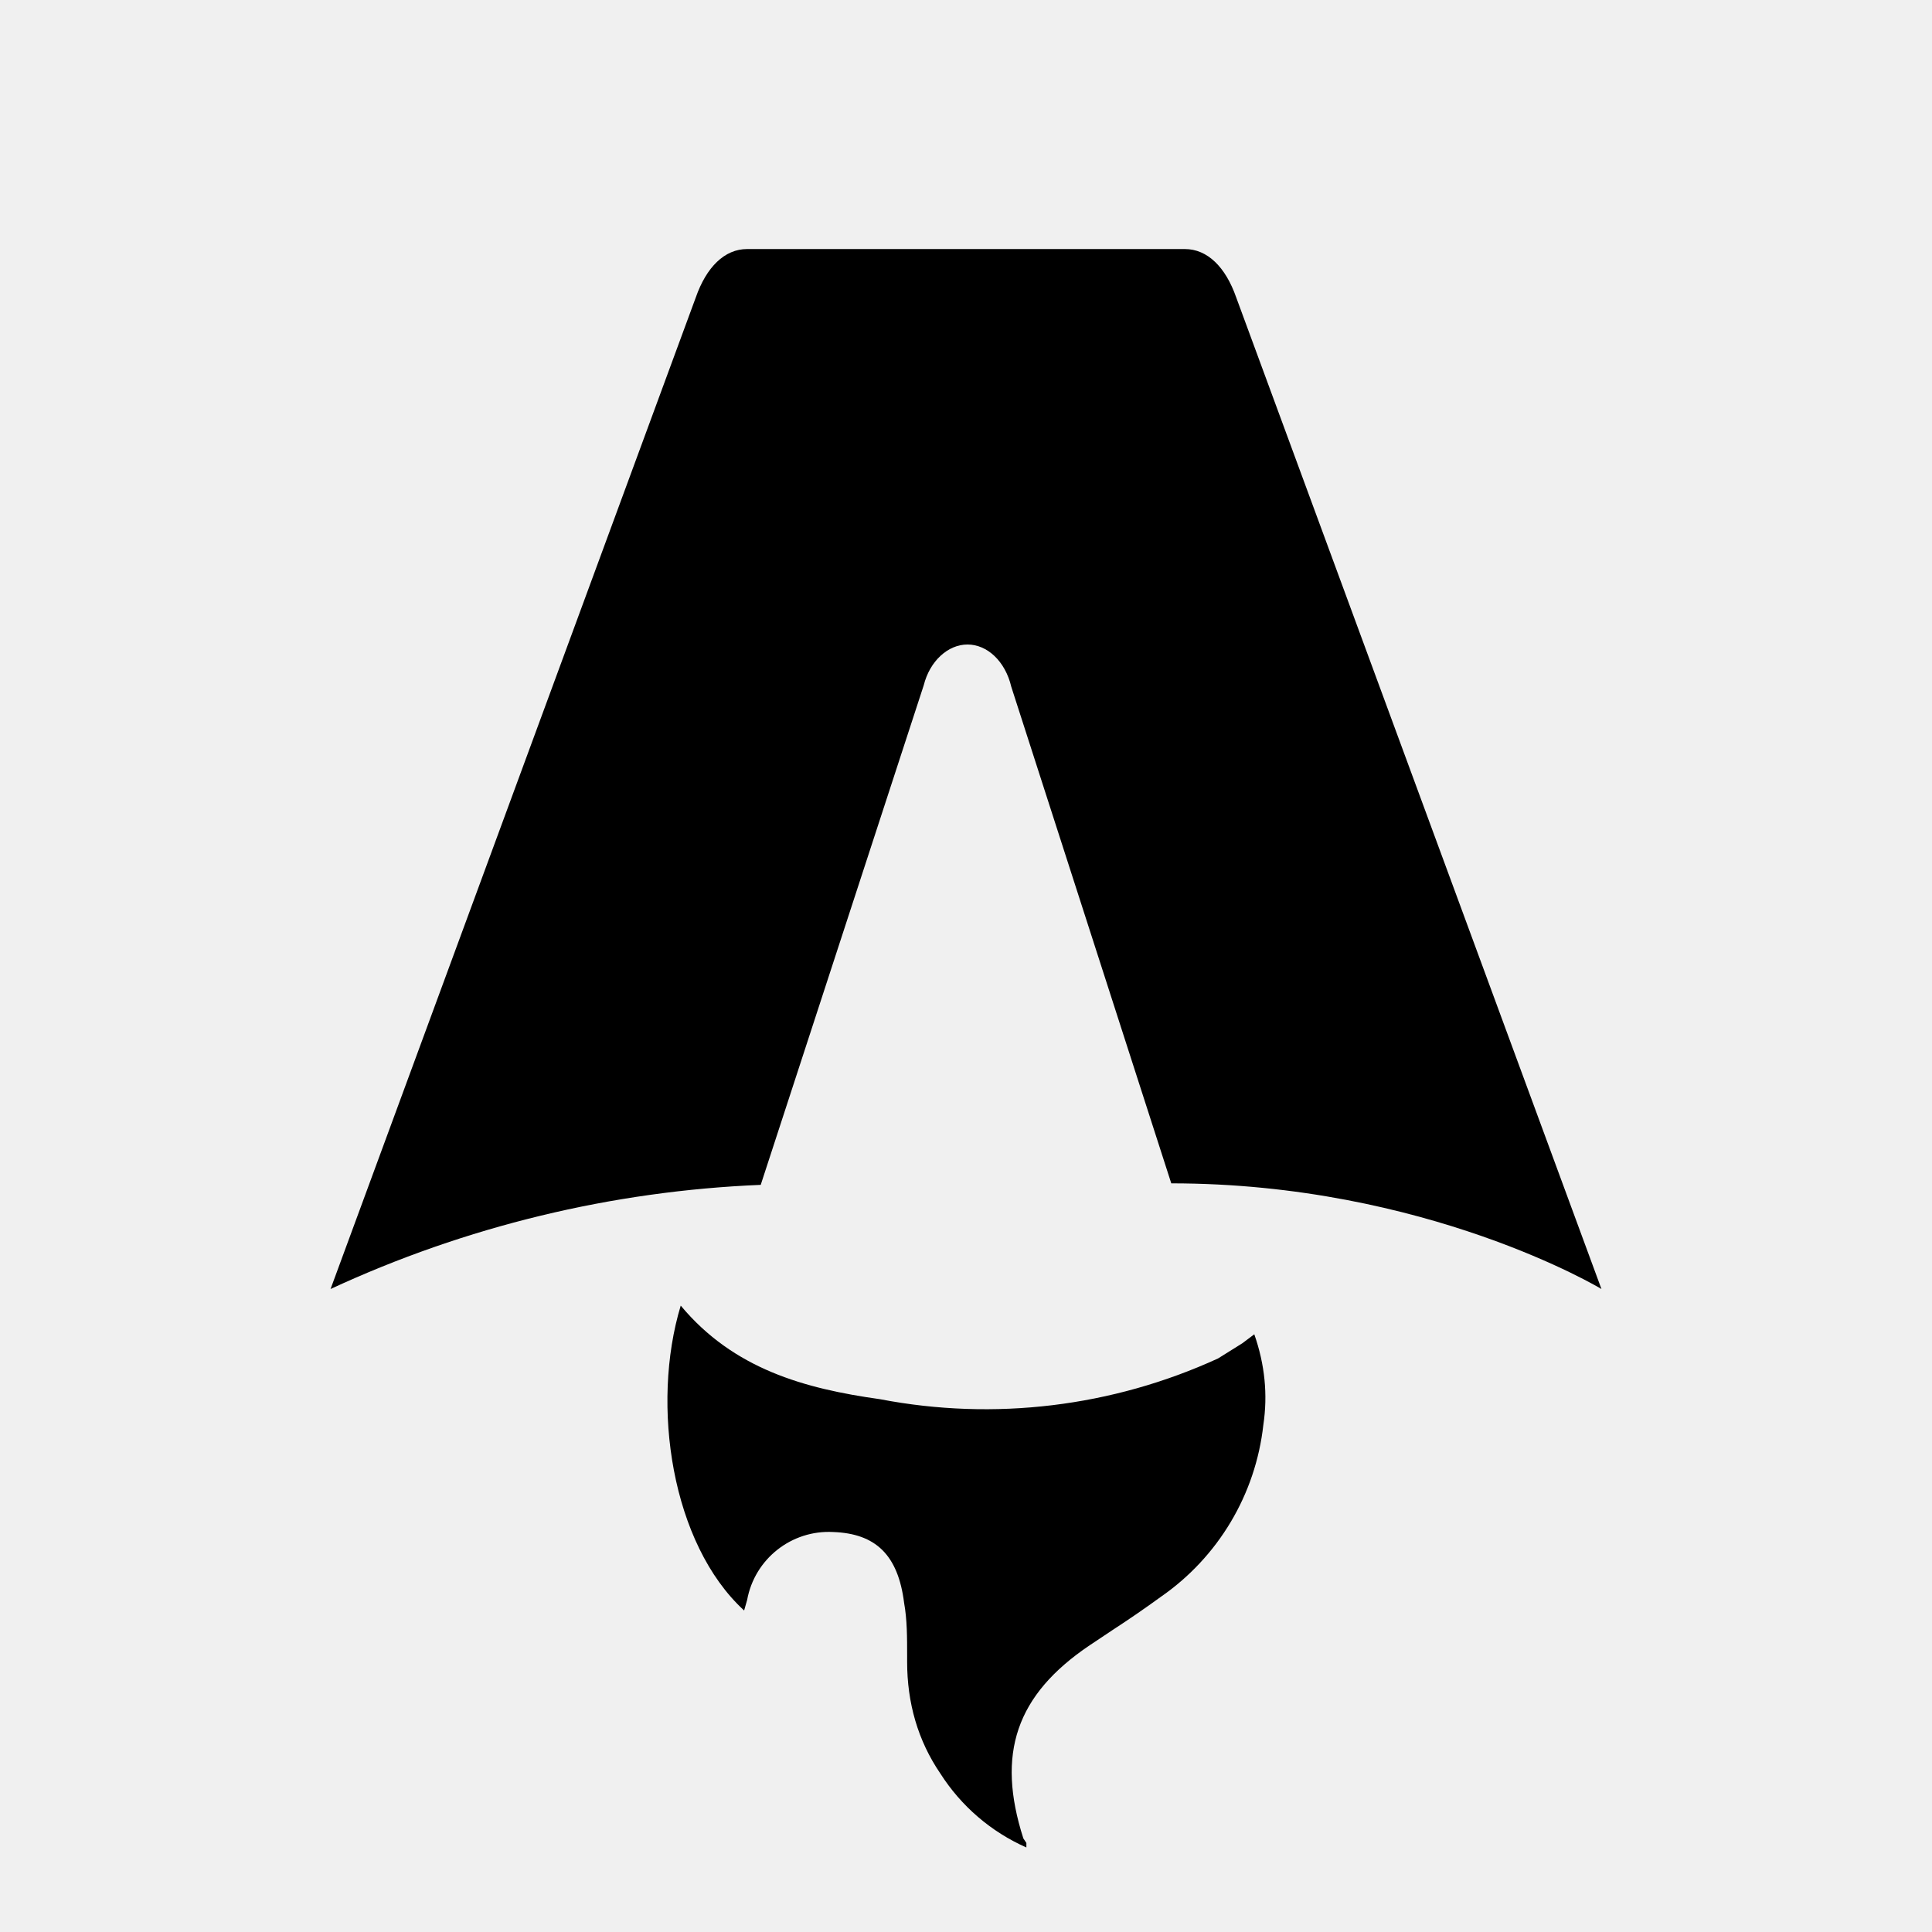
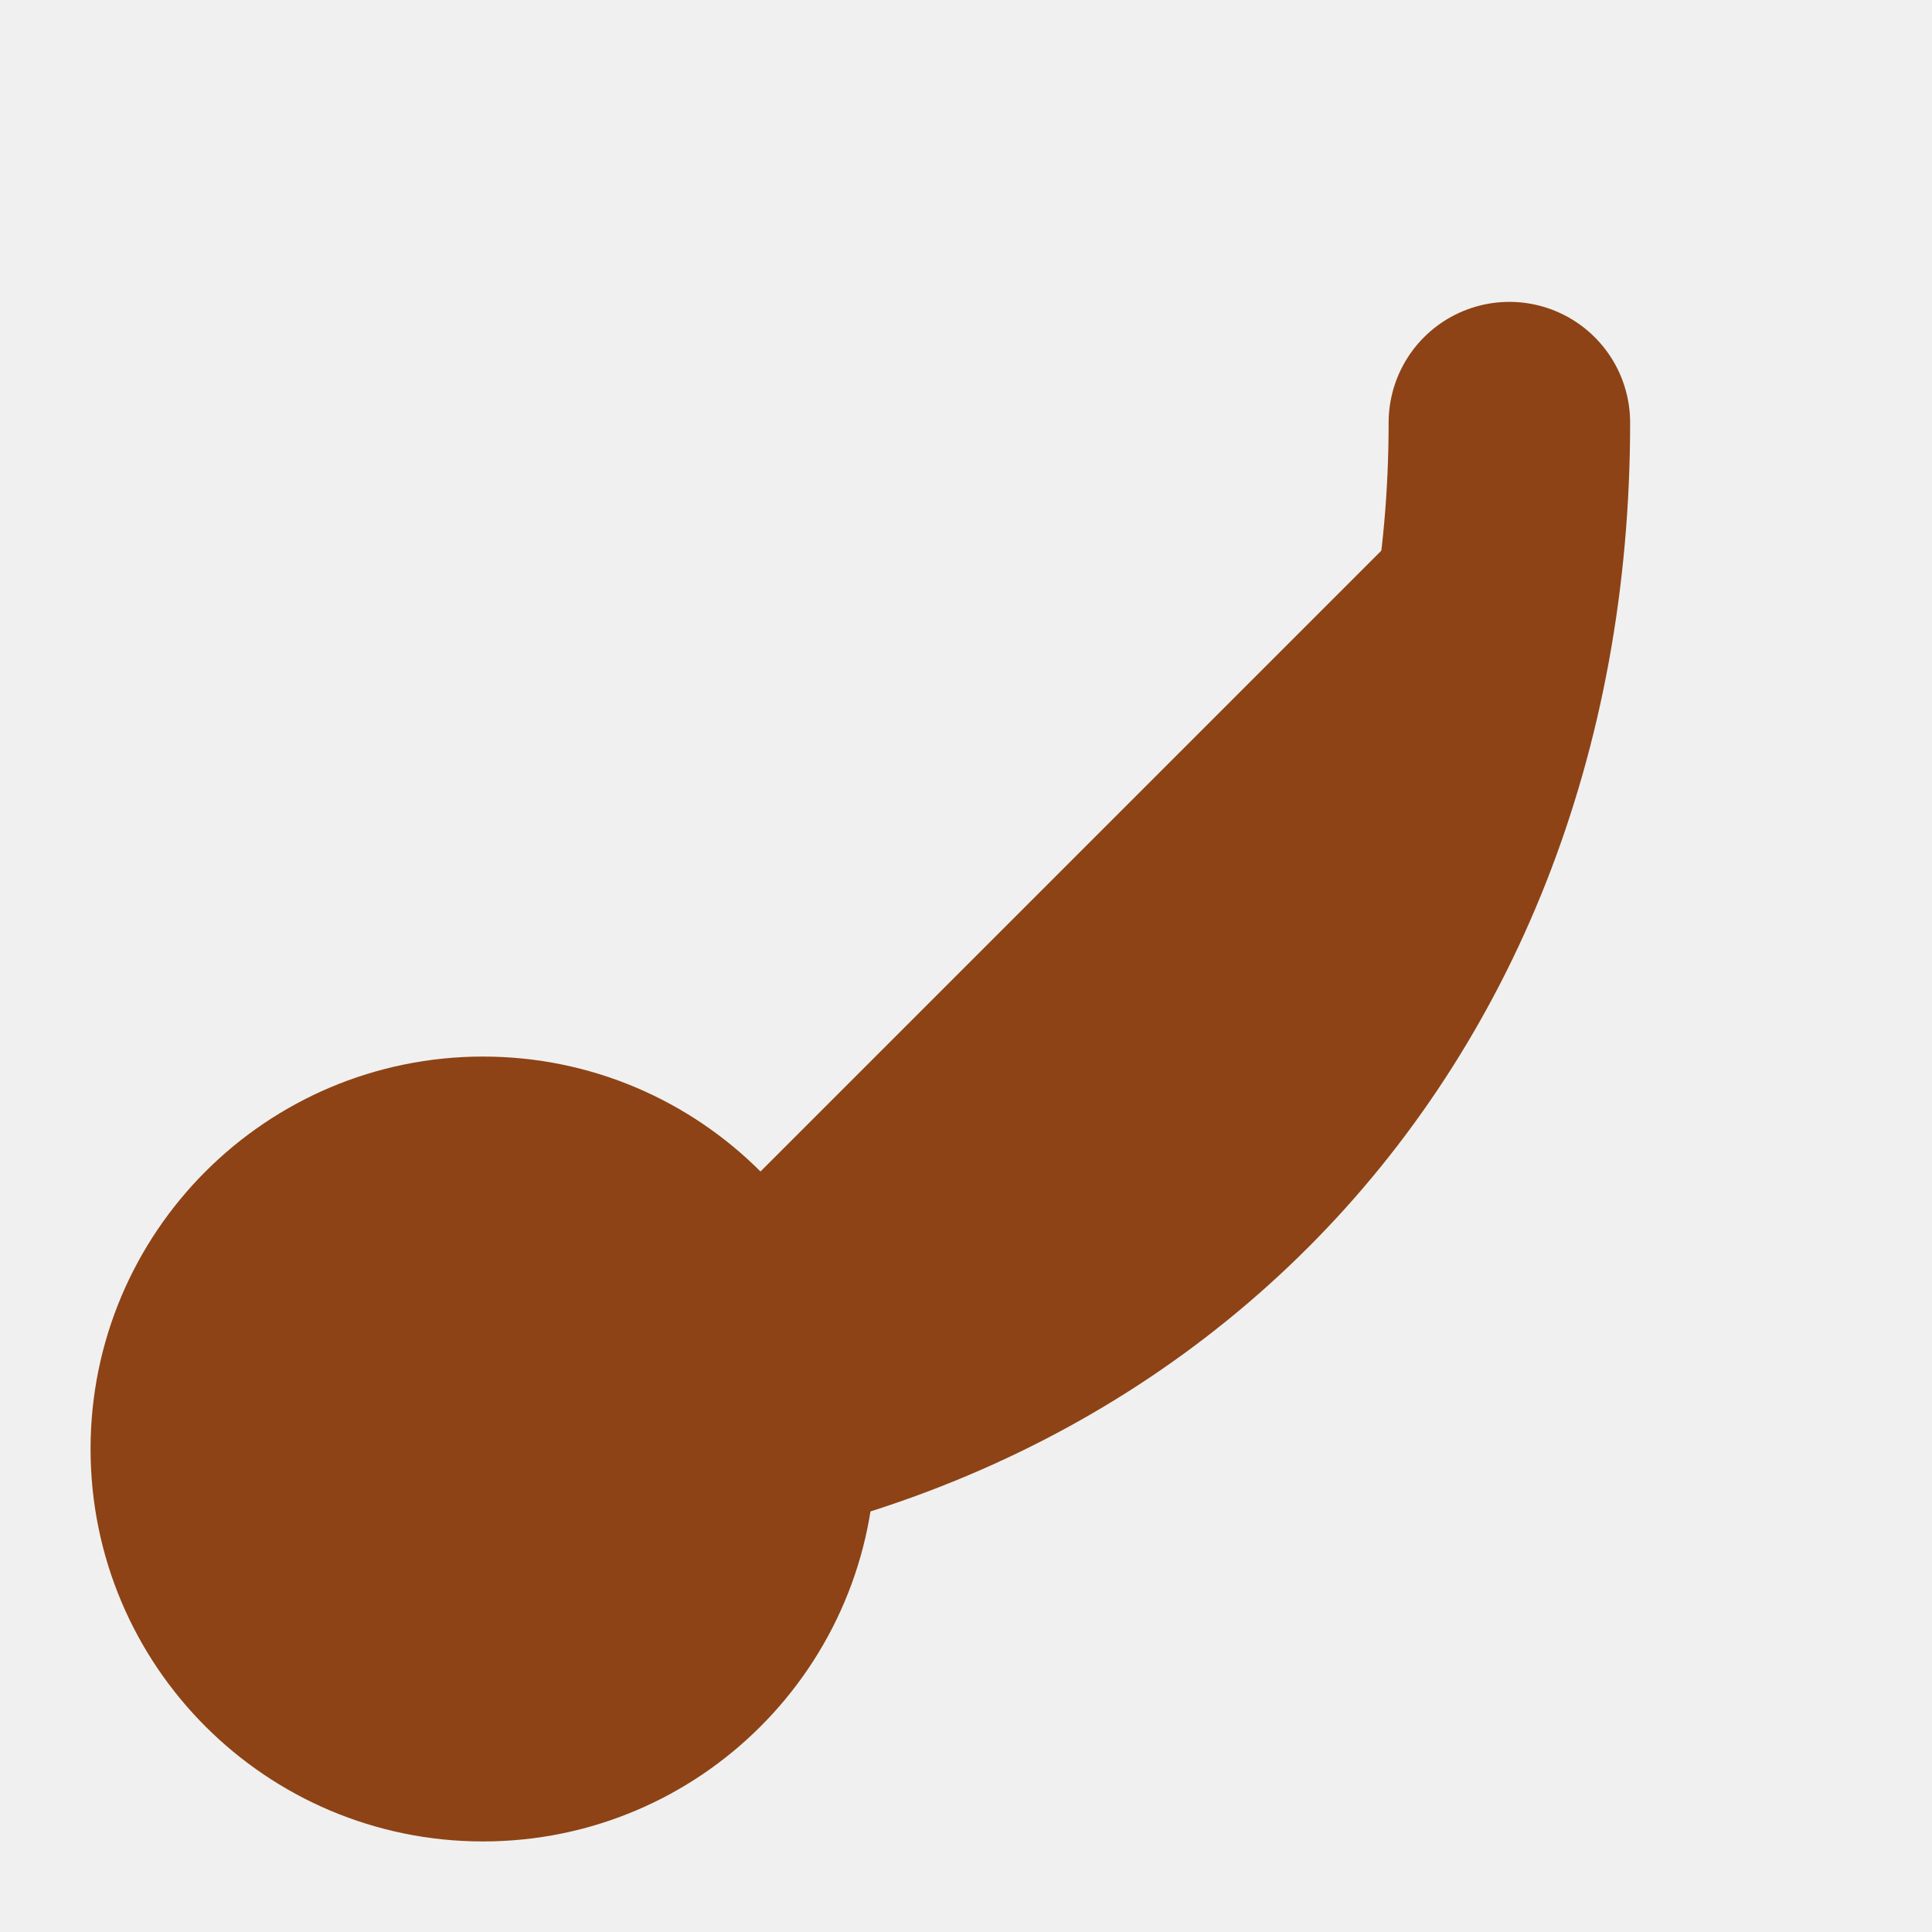
- <svg xmlns="http://www.w3.org/2000/svg" fill="none" viewBox="0 0 128 128">
-   <path d="M50.4 78.5a75.1 75.1 0 0 0-28.5 6.9l24.2-65.7c.7-2 1.9-3.2 3.4-3.2h29c1.5 0 2.7 1.2 3.4 3.2l24.2 65.7s-11.6-7-28.5-7L67 45.5c-.4-1.7-1.6-2.8-2.9-2.8-1.3 0-2.5 1.1-2.9 2.7L50.4 78.5Zm-1.1 28.2Zm-4.2-20.2c-2 6.6-.6 15.8 4.2 20.2a17.5 17.5 0 0 1 .2-.7 5.5 5.5 0 0 1 5.7-4.5c2.8.1 4.3 1.5 4.7 4.7.2 1.1.2 2.3.2 3.5v.4c0 2.7.7 5.2 2.2 7.4a13 13 0 0 0 5.7 4.9v-.3l-.2-.3c-1.8-5.6-.5-9.5 4.4-12.8l1.5-1a73 73 0 0 0 3.2-2.2 16 16 0 0 0 6.8-11.4c.3-2 .1-4-.6-6l-.8.6-1.6 1a37 37 0 0 1-22.4 2.7c-5-.7-9.7-2-13.2-6.2Z" />
+ <svg xmlns="http://www.w3.org/2000/svg" viewBox="0 0 16 16">
  <style>
-         path { fill: #000; }
-         @media (prefers-color-scheme: dark) {
-             path { fill: #FFF; }
-         }
-     </style>
+     .m { stroke: #8d4315; fill: #8d4315 }
+     @media (prefers-color-scheme: dark) { .m { stroke: #e49564; fill: #e49564 } }
+   </style>
+   <path class="m" d="M4 12C9 12 12.5 8.5 12.5 3.5" fill="none" stroke-width="2" stroke-linecap="round" />
+   <circle class="m" cx="4" cy="12" r="2.75" stroke="none" />
</svg>
